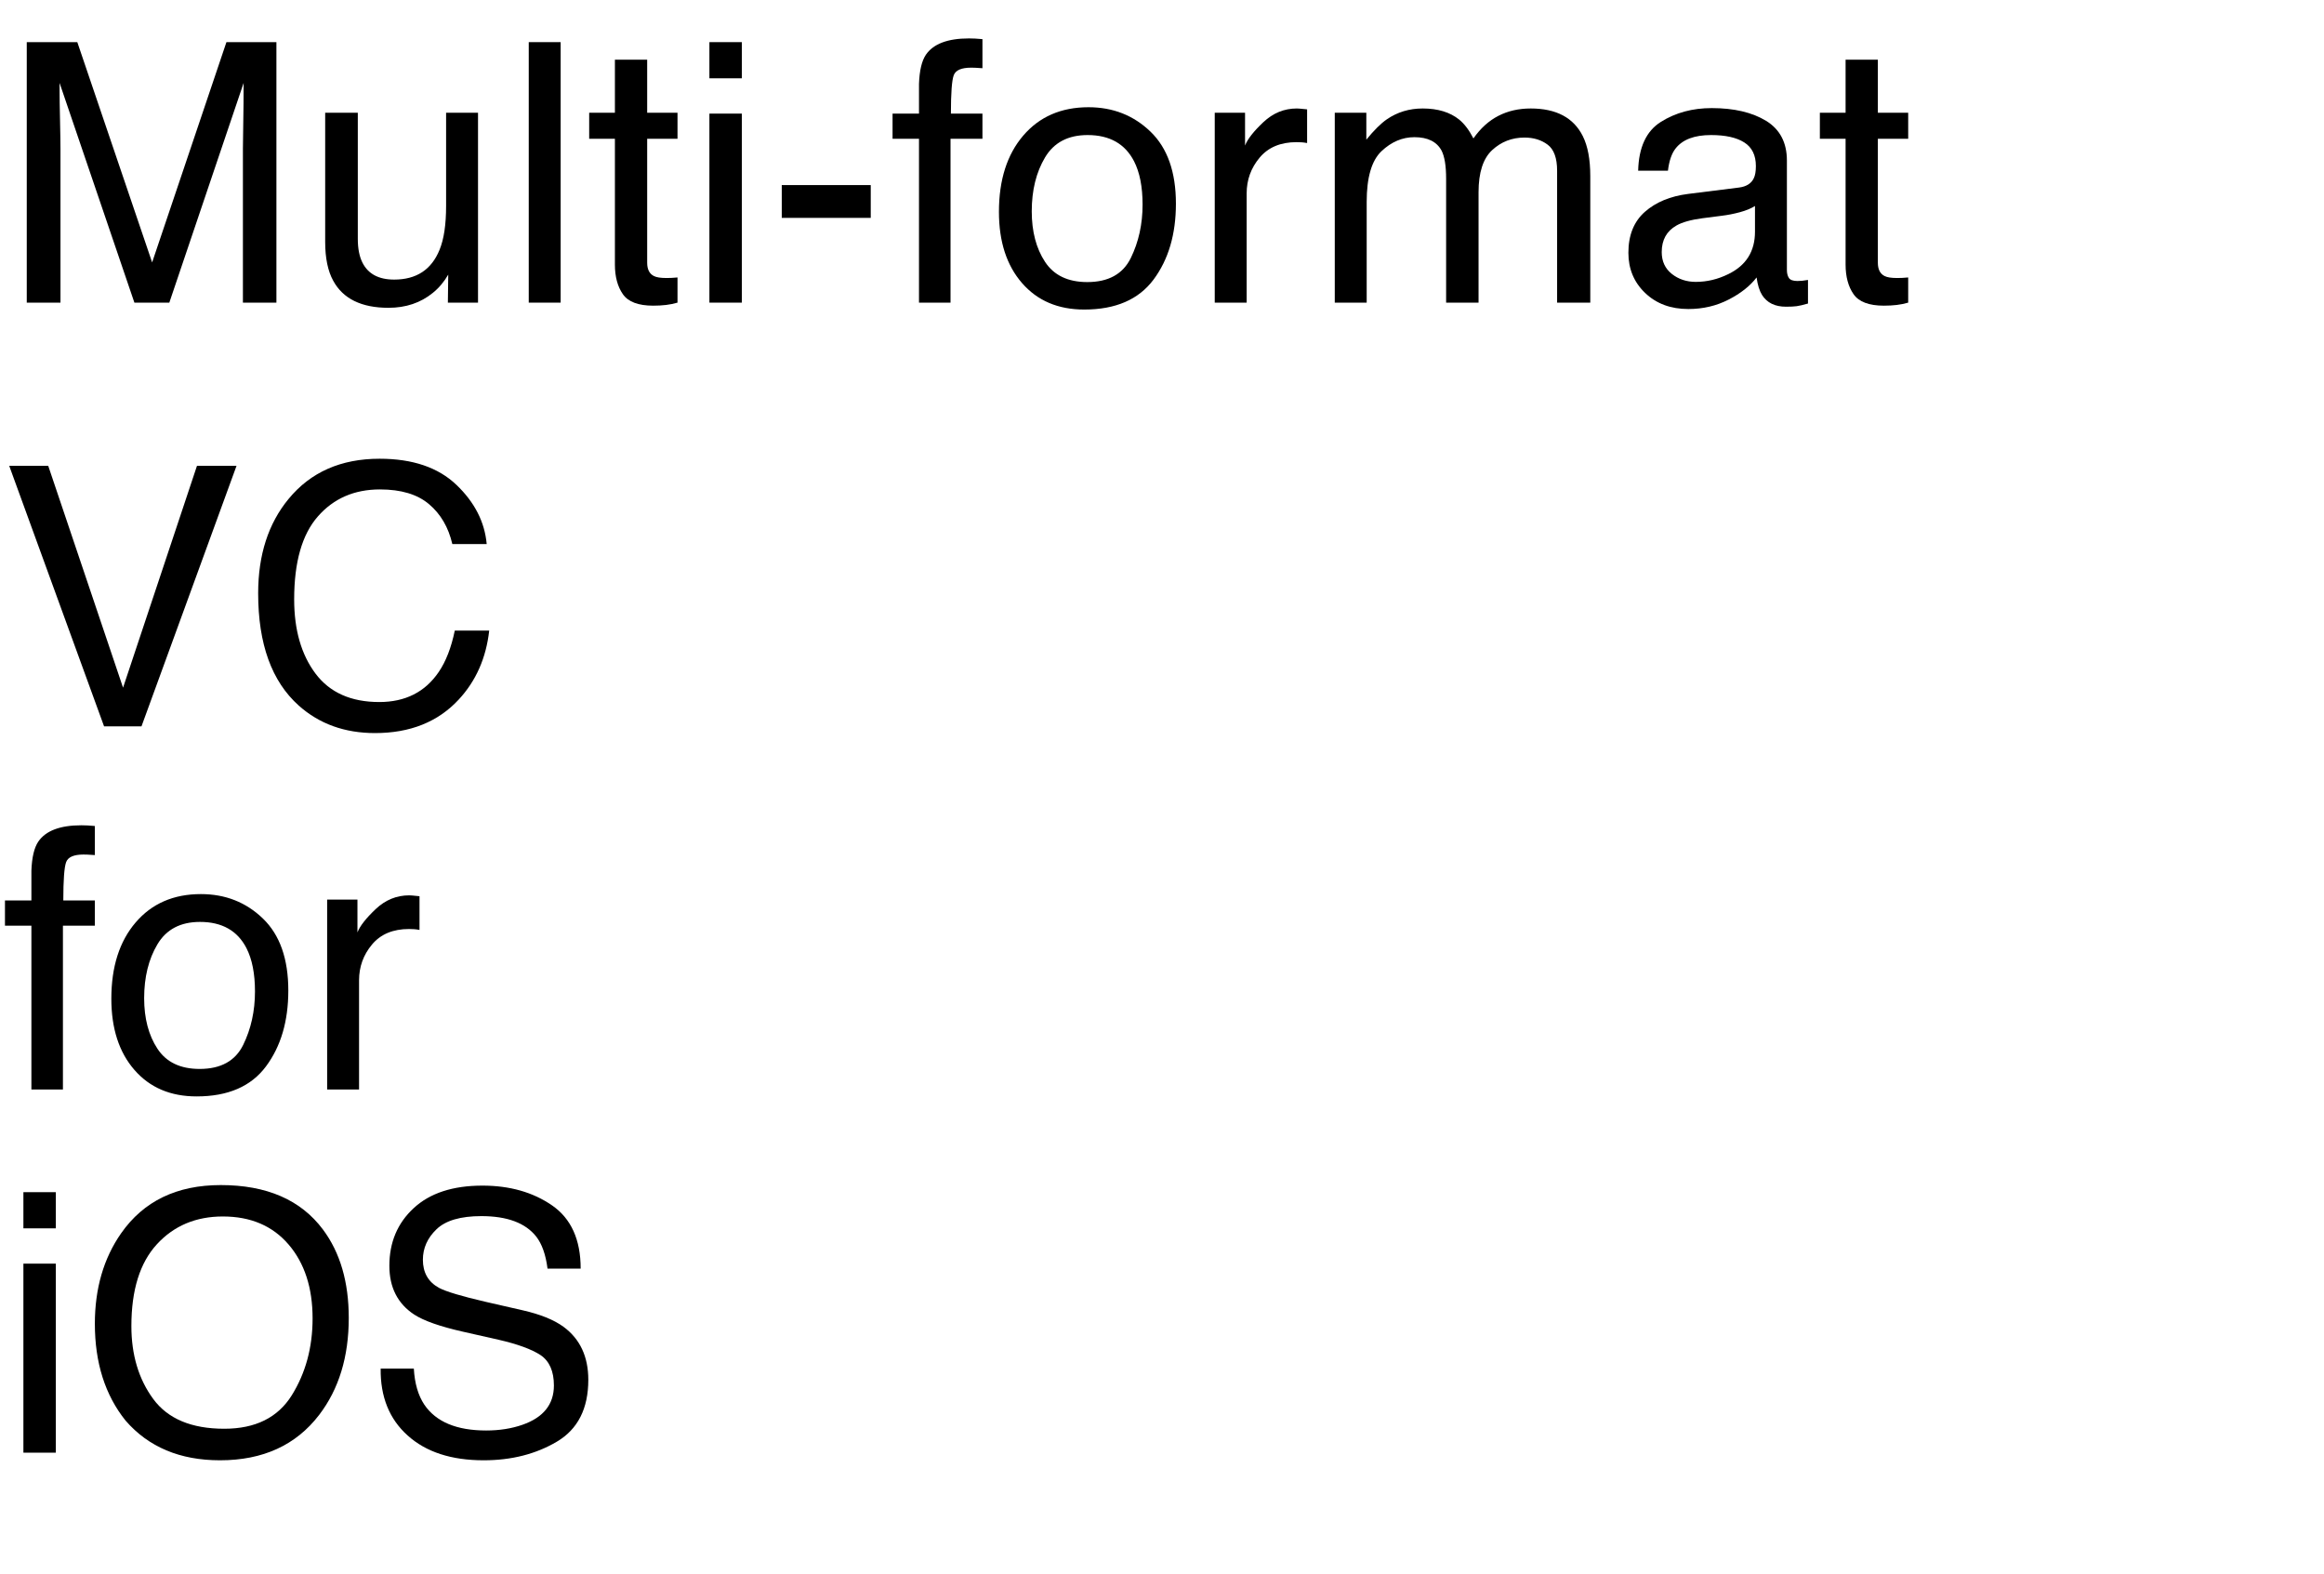
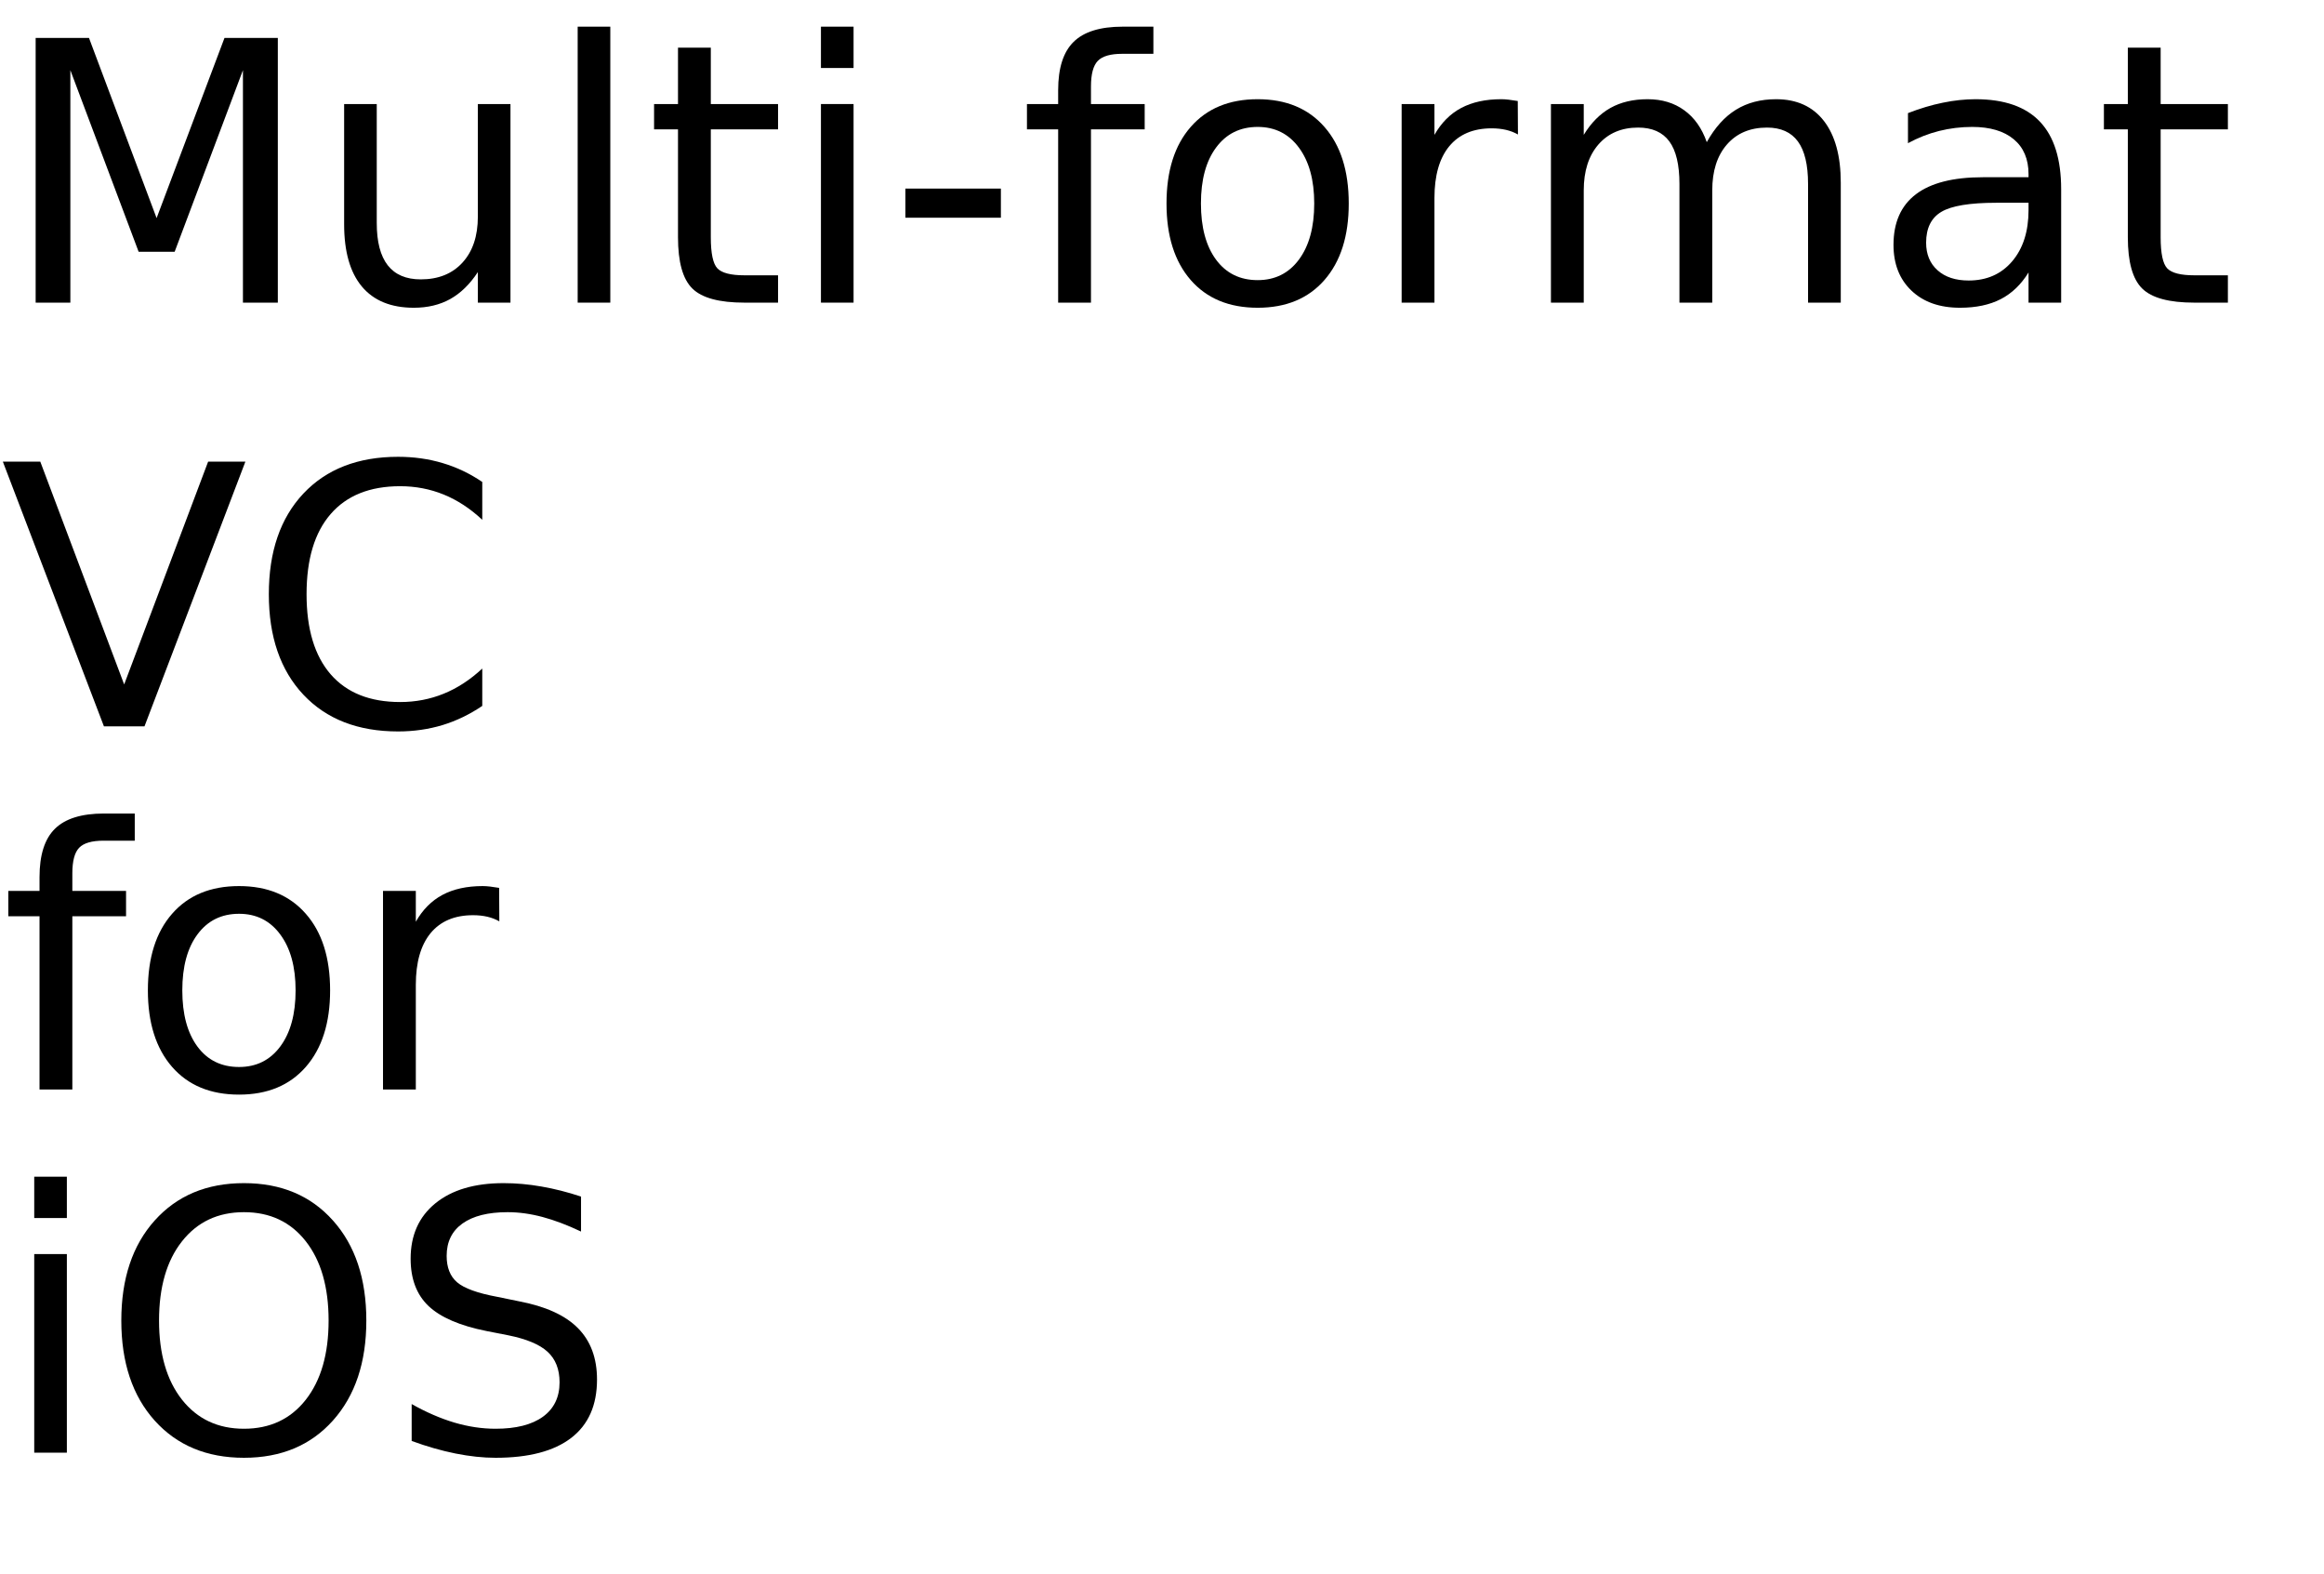
<svg xmlns="http://www.w3.org/2000/svg" xmlns:xlink="http://www.w3.org/1999/xlink" width="384" height="260" viewBox="0 0 384 260">
  <defs>
    <g>
      <g id="glyph-0-0">
-         <path d="M 4.422 -43.039 L 12.773 -43.039 L 25.137 -6.648 L 37.414 -43.039 L 45.672 -43.039 L 45.672 0 L 40.137 0 L 40.137 -25.398 C 40.137 -26.277 40.156 -27.734 40.195 -29.766 C 40.234 -31.797 40.254 -33.977 40.254 -36.297 L 27.977 0 L 22.207 0 L 9.844 -36.297 L 9.844 -34.98 C 9.844 -33.926 9.867 -32.32 9.918 -30.16 C 9.965 -28.004 9.992 -26.414 9.992 -25.398 L 9.992 0 L 4.422 0 Z M 4.422 -43.039 " />
+         <path d="M 5.891 -43.734 L 14.703 -43.734 L 25.875 -13.969 L 37.094 -43.734 L 45.906 -43.734 L 45.906 0 L 40.141 0 L 40.141 -38.406 L 28.859 -8.406 L 22.906 -8.406 L 11.625 -38.406 L 11.625 0 L 5.891 0 Z M 5.891 -43.734 " />
      </g>
      <g id="glyph-0-1">
-         <path d="M 9.141 -31.375 L 9.141 -10.547 C 9.141 -8.945 9.395 -7.637 9.902 -6.621 C 10.84 -4.746 12.586 -3.809 15.148 -3.809 C 18.82 -3.809 21.32 -5.449 22.648 -8.73 C 23.371 -10.488 23.73 -12.898 23.73 -15.969 L 23.73 -31.375 L 29.004 -31.375 L 29.004 0 L 24.023 0 L 24.082 -4.629 C 23.398 -3.438 22.547 -2.43 21.531 -1.609 C 19.52 0.031 17.078 0.852 14.211 0.852 C 9.738 0.852 6.688 -0.645 5.07 -3.633 C 4.191 -5.234 3.75 -7.375 3.75 -10.047 L 3.75 -31.375 Z M 9.141 -31.375 " />
+         <path d="M 5.094 -12.953 L 5.094 -32.812 L 10.484 -32.812 L 10.484 -13.156 C 10.484 -10.051 11.086 -7.723 12.297 -6.172 C 13.516 -4.617 15.332 -3.844 17.75 -3.844 C 20.664 -3.844 22.969 -4.77 24.656 -6.625 C 26.344 -8.477 27.188 -11.004 27.188 -14.203 L 27.188 -32.812 L 32.578 -32.812 L 32.578 0 L 27.188 0 L 27.188 -5.047 C 25.875 -3.047 24.352 -1.562 22.625 -0.594 C 20.906 0.363 18.898 0.844 16.609 0.844 C 12.836 0.844 9.973 -0.328 8.016 -2.672 C 6.066 -5.016 5.094 -8.441 5.094 -12.953 Z M 18.656 -33.609 Z M 18.656 -33.609 " />
      </g>
      <g id="glyph-0-2">
-         <path d="M 4.016 -43.039 L 9.289 -43.039 L 9.289 0 L 4.016 0 Z M 4.016 -43.039 " />
+         <path d="M 5.656 -45.594 L 11.047 -45.594 L 11.047 0 L 5.656 0 Z M 5.656 -45.594 " />
      </g>
      <g id="glyph-0-3">
-         <path d="M 4.922 -40.137 L 10.254 -40.137 L 10.254 -31.375 L 15.266 -31.375 L 15.266 -27.07 L 10.254 -27.07 L 10.254 -6.594 C 10.254 -5.5 10.625 -4.766 11.367 -4.395 C 11.777 -4.18 12.461 -4.07 13.418 -4.07 C 13.672 -4.07 13.945 -4.078 14.238 -4.086 C 14.531 -4.098 14.875 -4.121 15.266 -4.16 L 15.266 0 C 14.66 0.176 14.027 0.305 13.375 0.383 C 12.719 0.461 12.012 0.5 11.25 0.5 C 8.789 0.5 7.117 -0.133 6.242 -1.391 C 5.363 -2.652 4.922 -4.289 4.922 -6.297 L 4.922 -27.07 L 0.672 -27.07 L 0.672 -31.375 L 4.922 -31.375 Z M 4.922 -40.137 " />
+         <path d="M 10.984 -42.125 L 10.984 -32.812 L 22.094 -32.812 L 22.094 -28.625 L 10.984 -28.625 L 10.984 -10.812 C 10.984 -8.133 11.348 -6.414 12.078 -5.656 C 12.816 -4.895 14.305 -4.516 16.547 -4.516 L 22.094 -4.516 L 22.094 0 L 16.547 0 C 12.391 0 9.52 -0.773 7.938 -2.328 C 6.352 -3.879 5.562 -6.707 5.562 -10.812 L 5.562 -28.625 L 1.609 -28.625 L 1.609 -32.812 L 5.562 -32.812 L 5.562 -42.125 Z M 10.984 -42.125 " />
      </g>
      <g id="glyph-0-4">
-         <path d="M 3.867 -31.23 L 9.227 -31.23 L 9.227 0 L 3.867 0 Z M 3.867 -43.039 L 9.227 -43.039 L 9.227 -37.062 L 3.867 -37.062 Z M 3.867 -43.039 " />
+         <path d="M 5.656 -32.812 L 11.047 -32.812 L 11.047 0 L 5.656 0 Z M 5.656 -45.594 L 11.047 -45.594 L 11.047 -38.766 L 5.656 -38.766 Z M 5.656 -45.594 " />
      </g>
      <g id="glyph-0-5">
-         <path d="M 2.492 -19.422 L 17.195 -19.422 L 17.195 -14.004 L 2.492 -14.004 Z M 2.492 -19.422 " />
+         <path d="M 2.938 -18.844 L 18.719 -18.844 L 18.719 -14.031 L 2.938 -14.031 Z M 2.938 -18.844 " />
      </g>
      <g id="glyph-0-6">
-         <path d="M 5.188 -36.152 C 5.266 -38.34 5.645 -39.941 6.328 -40.957 C 7.559 -42.754 9.93 -43.652 13.445 -43.652 C 13.777 -43.652 14.121 -43.641 14.473 -43.625 C 14.824 -43.605 15.227 -43.574 15.672 -43.535 L 15.672 -38.73 C 15.125 -38.77 14.73 -38.793 14.488 -38.805 C 14.242 -38.812 14.016 -38.82 13.797 -38.82 C 12.195 -38.82 11.242 -38.402 10.93 -37.574 C 10.617 -36.742 10.461 -34.629 10.461 -31.23 L 15.672 -31.23 L 15.672 -27.07 L 10.398 -27.07 L 10.398 0 L 5.188 0 L 5.188 -27.07 L 0.82 -27.07 L 0.82 -31.23 L 5.188 -31.23 Z M 5.188 -36.152 " />
+         <path d="M 22.266 -45.594 L 22.266 -41.109 L 17.109 -41.109 C 15.172 -41.109 13.828 -40.719 13.078 -39.938 C 12.328 -39.156 11.953 -37.75 11.953 -35.719 L 11.953 -32.812 L 20.828 -32.812 L 20.828 -28.625 L 11.953 -28.625 L 11.953 0 L 6.531 0 L 6.531 -28.625 L 1.375 -28.625 L 1.375 -32.812 L 6.531 -32.812 L 6.531 -35.094 C 6.531 -38.75 7.379 -41.41 9.078 -43.078 C 10.773 -44.754 13.473 -45.594 17.172 -45.594 Z M 22.266 -45.594 " />
      </g>
      <g id="glyph-0-7">
-         <path d="M 16.32 -3.398 C 19.816 -3.398 22.211 -4.723 23.512 -7.367 C 24.809 -10.016 25.461 -12.961 25.461 -16.203 C 25.461 -19.133 24.992 -21.516 24.055 -23.352 C 22.57 -26.242 20.008 -27.688 16.375 -27.688 C 13.152 -27.688 10.812 -26.453 9.344 -23.992 C 7.879 -21.531 7.148 -18.562 7.148 -15.086 C 7.148 -11.746 7.883 -8.965 9.344 -6.738 C 10.809 -4.512 13.133 -3.398 16.32 -3.398 Z M 16.523 -32.285 C 20.566 -32.285 23.984 -30.938 26.777 -28.242 C 29.57 -25.547 30.969 -21.582 30.969 -16.348 C 30.969 -11.289 29.734 -7.109 27.273 -3.809 C 24.812 -0.508 20.996 1.141 15.82 1.141 C 11.504 1.141 8.078 -0.316 5.539 -3.238 C 3 -6.156 1.727 -10.078 1.727 -15 C 1.727 -20.273 3.066 -24.473 5.742 -27.598 C 8.418 -30.723 12.012 -32.285 16.523 -32.285 Z M 16.523 -32.285 " />
+         <path d="M 18.375 -29.031 C 15.477 -29.031 13.191 -27.898 11.516 -25.641 C 9.836 -23.391 9 -20.301 9 -16.375 C 9 -12.445 9.832 -9.352 11.5 -7.094 C 13.164 -4.844 15.457 -3.719 18.375 -3.719 C 21.238 -3.719 23.508 -4.848 25.188 -7.109 C 26.875 -9.379 27.719 -12.469 27.719 -16.375 C 27.719 -20.258 26.875 -23.336 25.188 -25.609 C 23.508 -27.891 21.238 -29.031 18.375 -29.031 Z M 18.375 -33.609 C 23.062 -33.609 26.738 -32.082 29.406 -29.031 C 32.082 -25.988 33.422 -21.77 33.422 -16.375 C 33.422 -11.008 32.082 -6.797 29.406 -3.734 C 26.738 -0.68 23.062 0.844 18.375 0.844 C 13.664 0.844 9.977 -0.68 7.312 -3.734 C 4.645 -6.797 3.312 -11.008 3.312 -16.375 C 3.312 -21.77 4.645 -25.988 7.312 -29.031 C 9.977 -32.082 13.664 -33.609 18.375 -33.609 Z M 18.375 -33.609 " />
      </g>
      <g id="glyph-0-8">
-         <path d="M 4.016 -31.375 L 9.023 -31.375 L 9.023 -25.957 C 9.434 -27.012 10.438 -28.297 12.039 -29.809 C 13.641 -31.324 15.488 -32.078 17.578 -32.078 C 17.676 -32.078 17.844 -32.07 18.078 -32.051 C 18.312 -32.031 18.711 -31.992 19.277 -31.934 L 19.277 -26.367 C 18.965 -26.426 18.676 -26.465 18.414 -26.484 C 18.148 -26.504 17.859 -26.516 17.547 -26.516 C 14.891 -26.516 12.852 -25.66 11.426 -23.949 C 10 -22.242 9.289 -20.273 9.289 -18.047 L 9.289 0 L 4.016 0 Z M 4.016 -31.375 " />
+         <path d="M 24.672 -27.781 C 24.066 -28.125 23.406 -28.379 22.688 -28.547 C 21.977 -28.711 21.191 -28.797 20.328 -28.797 C 17.285 -28.797 14.945 -27.805 13.312 -25.828 C 11.688 -23.848 10.875 -21 10.875 -17.281 L 10.875 0 L 5.453 0 L 5.453 -32.812 L 10.875 -32.812 L 10.875 -27.719 C 12 -29.707 13.469 -31.188 15.281 -32.156 C 17.102 -33.125 19.316 -33.609 21.922 -33.609 C 22.285 -33.609 22.691 -33.582 23.141 -33.531 C 23.586 -33.477 24.086 -33.406 24.641 -33.312 Z M 24.672 -27.781 " />
      </g>
      <g id="glyph-0-9">
-         <path d="M 3.867 -31.375 L 9.082 -31.375 L 9.082 -26.922 C 10.332 -28.465 11.465 -29.59 12.48 -30.293 C 14.219 -31.484 16.191 -32.078 18.398 -32.078 C 20.898 -32.078 22.91 -31.465 24.434 -30.234 C 25.293 -29.531 26.074 -28.496 26.777 -27.129 C 27.949 -28.809 29.328 -30.055 30.906 -30.863 C 32.488 -31.676 34.266 -32.078 36.242 -32.078 C 40.461 -32.078 43.328 -30.555 44.852 -27.508 C 45.672 -25.867 46.086 -23.664 46.086 -20.891 L 46.086 0 L 40.605 0 L 40.605 -21.797 C 40.605 -23.887 40.082 -25.32 39.039 -26.102 C 37.992 -26.883 36.719 -27.273 35.215 -27.273 C 33.145 -27.273 31.363 -26.582 29.867 -25.195 C 28.375 -23.809 27.625 -21.492 27.625 -18.25 L 27.625 0 L 22.266 0 L 22.266 -20.477 C 22.266 -22.605 22.012 -24.16 21.504 -25.137 C 20.703 -26.602 19.211 -27.336 17.023 -27.336 C 15.031 -27.336 13.219 -26.562 11.586 -25.02 C 9.957 -23.477 9.141 -20.684 9.141 -16.641 L 9.141 0 L 3.867 0 Z M 3.867 -31.375 " />
+         <path d="M 31.203 -26.516 C 32.547 -28.93 34.156 -30.719 36.031 -31.875 C 37.906 -33.031 40.113 -33.609 42.656 -33.609 C 46.07 -33.609 48.707 -32.41 50.562 -30.016 C 52.414 -27.617 53.344 -24.219 53.344 -19.812 L 53.344 0 L 47.938 0 L 47.938 -19.625 C 47.938 -22.77 47.379 -25.102 46.266 -26.625 C 45.148 -28.156 43.445 -28.922 41.156 -28.922 C 38.363 -28.922 36.156 -27.988 34.531 -26.125 C 32.914 -24.27 32.109 -21.742 32.109 -18.547 L 32.109 0 L 26.688 0 L 26.688 -19.625 C 26.688 -22.789 26.129 -25.129 25.016 -26.641 C 23.898 -28.16 22.18 -28.922 19.859 -28.922 C 17.109 -28.922 14.922 -27.988 13.297 -26.125 C 11.68 -24.258 10.875 -21.734 10.875 -18.547 L 10.875 0 L 5.453 0 L 5.453 -32.812 L 10.875 -32.812 L 10.875 -27.719 C 12.102 -29.727 13.578 -31.211 15.297 -32.172 C 17.016 -33.129 19.055 -33.609 21.422 -33.609 C 23.797 -33.609 25.816 -33 27.484 -31.781 C 29.16 -30.57 30.398 -28.816 31.203 -26.516 Z M 31.203 -26.516 " />
      </g>
      <g id="glyph-0-10">
-         <path d="M 7.91 -8.352 C 7.91 -6.828 8.469 -5.625 9.578 -4.746 C 10.691 -3.867 12.012 -3.43 13.535 -3.43 C 15.391 -3.43 17.188 -3.859 18.926 -4.719 C 21.855 -6.145 23.32 -8.477 23.32 -11.719 L 23.32 -15.969 C 22.676 -15.559 21.844 -15.215 20.828 -14.941 C 19.812 -14.668 18.82 -14.473 17.844 -14.355 L 14.648 -13.945 C 12.734 -13.691 11.297 -13.289 10.344 -12.742 C 8.723 -11.824 7.91 -10.359 7.91 -8.352 Z M 20.684 -19.016 C 21.895 -19.172 22.703 -19.68 23.117 -20.539 C 23.352 -21.008 23.469 -21.68 23.469 -22.559 C 23.469 -24.355 22.828 -25.66 21.547 -26.469 C 20.27 -27.281 18.438 -27.688 16.055 -27.688 C 13.301 -27.688 11.348 -26.945 10.195 -25.461 C 9.551 -24.641 9.133 -23.418 8.938 -21.797 L 4.016 -21.797 C 4.113 -25.664 5.367 -28.355 7.777 -29.867 C 10.191 -31.383 12.988 -32.141 16.172 -32.141 C 19.863 -32.141 22.859 -31.438 25.164 -30.031 C 27.449 -28.625 28.594 -26.438 28.594 -23.469 L 28.594 -5.391 C 28.594 -4.844 28.707 -4.406 28.93 -4.07 C 29.156 -3.738 29.629 -3.574 30.352 -3.574 C 30.586 -3.574 30.852 -3.59 31.141 -3.617 C 31.434 -3.648 31.75 -3.691 32.078 -3.75 L 32.078 0.148 C 31.258 0.383 30.633 0.527 30.203 0.586 C 29.773 0.645 29.188 0.672 28.445 0.672 C 26.629 0.672 25.312 0.031 24.492 -1.258 C 24.062 -1.941 23.758 -2.91 23.586 -4.16 C 22.512 -2.754 20.969 -1.531 18.953 -0.5 C 16.941 0.535 14.727 1.055 12.305 1.055 C 9.395 1.055 7.016 0.172 5.172 -1.598 C 3.324 -3.363 2.402 -5.578 2.402 -8.234 C 2.402 -11.145 3.312 -13.398 5.125 -15 C 6.941 -16.602 9.328 -17.586 12.273 -17.961 Z M 20.684 -19.016 " />
+         <path d="M 20.562 -16.5 C 16.207 -16.5 13.191 -16 11.516 -15 C 9.836 -14 9 -12.301 9 -9.906 C 9 -7.988 9.629 -6.469 10.891 -5.344 C 12.148 -4.219 13.863 -3.656 16.031 -3.656 C 19.02 -3.656 21.414 -4.711 23.219 -6.828 C 25.02 -8.953 25.922 -11.773 25.922 -15.297 L 25.922 -16.5 Z M 31.312 -18.719 L 31.312 0 L 25.922 0 L 25.922 -4.984 C 24.691 -2.992 23.16 -1.523 21.328 -0.578 C 19.492 0.367 17.25 0.844 14.594 0.844 C 11.227 0.844 8.555 -0.098 6.578 -1.984 C 4.598 -3.867 3.609 -6.391 3.609 -9.547 C 3.609 -13.242 4.844 -16.031 7.312 -17.906 C 9.781 -19.781 13.469 -20.719 18.375 -20.719 L 25.922 -20.719 L 25.922 -21.234 C 25.922 -23.723 25.102 -25.645 23.469 -27 C 21.844 -28.352 19.555 -29.031 16.609 -29.031 C 14.734 -29.031 12.906 -28.805 11.125 -28.359 C 9.352 -27.91 7.645 -27.238 6 -26.344 L 6 -31.312 C 7.977 -32.082 9.895 -32.656 11.75 -33.031 C 13.602 -33.414 15.41 -33.609 17.172 -33.609 C 21.91 -33.609 25.453 -32.375 27.797 -29.906 C 30.141 -27.445 31.312 -23.719 31.312 -18.719 Z M 31.312 -18.719 " />
      </g>
      <g id="glyph-0-11">
-         <path d="M 7.969 -43.039 L 20.332 -6.387 L 32.547 -43.039 L 39.082 -43.039 L 23.379 0 L 17.195 0 L 1.523 -43.039 Z M 7.969 -43.039 " />
+         <path d="M 17.172 0 L 0.469 -43.734 L 6.656 -43.734 L 20.516 -6.922 L 34.391 -43.734 L 40.547 -43.734 L 23.875 0 Z M 17.172 0 " />
      </g>
      <g id="glyph-0-12">
-         <path d="M 22.703 -44.211 C 28.152 -44.211 32.383 -42.773 35.391 -39.902 C 38.398 -37.031 40.07 -33.77 40.398 -30.117 L 34.719 -30.117 C 34.074 -32.891 32.789 -35.086 30.863 -36.711 C 28.941 -38.332 26.242 -39.141 22.766 -39.141 C 18.527 -39.141 15.102 -37.652 12.496 -34.672 C 9.887 -31.695 8.586 -27.129 8.586 -20.977 C 8.586 -15.938 9.762 -11.852 12.113 -8.715 C 14.469 -5.582 17.977 -4.016 22.648 -4.016 C 26.945 -4.016 30.215 -5.664 32.461 -8.965 C 33.652 -10.703 34.539 -12.988 35.125 -15.82 L 40.812 -15.82 C 40.305 -11.289 38.625 -7.492 35.773 -4.422 C 32.355 -0.73 27.742 1.113 21.945 1.113 C 16.945 1.113 12.742 -0.398 9.344 -3.43 C 4.871 -7.434 2.637 -13.613 2.637 -21.973 C 2.637 -28.32 4.316 -33.523 7.676 -37.586 C 11.309 -42 16.32 -44.211 22.703 -44.211 Z M 22.703 -44.211 " />
+         <path d="M 38.641 -40.375 L 38.641 -34.125 C 36.648 -35.988 34.523 -37.379 32.266 -38.297 C 30.016 -39.211 27.617 -39.672 25.078 -39.672 C 20.078 -39.672 16.25 -38.141 13.594 -35.078 C 10.938 -32.023 9.609 -27.609 9.609 -21.828 C 9.609 -16.066 10.938 -11.656 13.594 -8.594 C 16.25 -5.539 20.078 -4.016 25.078 -4.016 C 27.617 -4.016 30.016 -4.473 32.266 -5.391 C 34.523 -6.305 36.648 -7.691 38.641 -9.547 L 38.641 -3.375 C 36.566 -1.969 34.375 -0.91 32.062 -0.203 C 29.75 0.492 27.305 0.844 24.734 0.844 C 18.109 0.844 12.891 -1.18 9.078 -5.234 C 5.273 -9.285 3.375 -14.816 3.375 -21.828 C 3.375 -28.859 5.273 -34.398 9.078 -38.453 C 12.891 -42.504 18.109 -44.531 24.734 -44.531 C 27.348 -44.531 29.812 -44.18 32.125 -43.484 C 34.438 -42.797 36.609 -41.758 38.641 -40.375 Z M 38.641 -40.375 " />
      </g>
      <g id="glyph-0-13">
-         <path d="M 23.145 -44.211 C 30.742 -44.211 36.367 -41.766 40.02 -36.883 C 42.871 -33.074 44.297 -28.203 44.297 -22.266 C 44.297 -15.84 42.664 -10.5 39.406 -6.242 C 35.578 -1.242 30.117 1.258 23.027 1.258 C 16.406 1.258 11.203 -0.93 7.414 -5.305 C 4.035 -9.523 2.344 -14.852 2.344 -21.297 C 2.344 -27.117 3.789 -32.102 6.68 -36.242 C 10.391 -41.555 15.879 -44.211 23.145 -44.211 Z M 23.73 -3.953 C 28.867 -3.953 32.582 -5.797 34.879 -9.477 C 37.172 -13.16 38.32 -17.391 38.32 -22.18 C 38.32 -27.238 36.996 -31.309 34.352 -34.395 C 31.703 -37.48 28.086 -39.023 23.496 -39.023 C 19.043 -39.023 15.41 -37.496 12.598 -34.438 C 9.785 -31.383 8.379 -26.875 8.379 -20.918 C 8.379 -16.152 9.586 -12.133 11.996 -8.863 C 14.41 -5.59 18.32 -3.953 23.73 -3.953 Z M 23.73 -3.953 " />
+         <path d="M 23.641 -39.734 C 19.348 -39.734 15.938 -38.129 13.406 -34.922 C 10.875 -31.723 9.609 -27.359 9.609 -21.828 C 9.609 -16.316 10.875 -11.957 13.406 -8.75 C 15.938 -5.551 19.348 -3.953 23.641 -3.953 C 27.941 -3.953 31.348 -5.551 33.859 -8.75 C 36.367 -11.957 37.625 -16.316 37.625 -21.828 C 37.625 -27.359 36.367 -31.723 33.859 -34.922 C 31.348 -38.129 27.941 -39.734 23.641 -39.734 Z M 23.641 -44.531 C 29.773 -44.531 34.676 -42.473 38.344 -38.359 C 42.02 -34.254 43.859 -28.742 43.859 -21.828 C 43.859 -14.93 42.02 -9.426 38.344 -5.312 C 34.676 -1.207 29.773 0.844 23.641 0.844 C 17.492 0.844 12.578 -1.203 8.891 -5.297 C 5.211 -9.398 3.375 -14.91 3.375 -21.828 C 3.375 -28.742 5.211 -34.254 8.891 -38.359 C 12.578 -42.473 17.492 -44.531 23.641 -44.531 Z M 23.641 -44.531 " />
      </g>
      <g id="glyph-0-14">
-         <path d="M 8.379 -13.887 C 8.516 -11.445 9.094 -9.461 10.109 -7.938 C 12.043 -5.086 15.449 -3.664 20.332 -3.664 C 22.52 -3.664 24.512 -3.977 26.309 -4.602 C 29.785 -5.812 31.523 -7.977 31.523 -11.102 C 31.523 -13.445 30.789 -15.117 29.328 -16.113 C 27.844 -17.09 25.516 -17.938 22.352 -18.664 L 16.523 -19.98 C 12.715 -20.84 10.02 -21.789 8.438 -22.82 C 5.703 -24.617 4.336 -27.305 4.336 -30.879 C 4.336 -34.746 5.672 -37.922 8.352 -40.398 C 11.027 -42.879 14.812 -44.121 19.719 -44.121 C 24.23 -44.121 28.062 -43.031 31.215 -40.855 C 34.371 -38.676 35.945 -35.195 35.945 -30.41 L 30.469 -30.41 C 30.176 -32.715 29.551 -34.484 28.594 -35.711 C 26.816 -37.957 23.797 -39.082 19.539 -39.082 C 16.102 -39.082 13.633 -38.359 12.129 -36.914 C 10.625 -35.469 9.875 -33.789 9.875 -31.875 C 9.875 -29.766 10.75 -28.223 12.508 -27.246 C 13.66 -26.621 16.27 -25.84 20.332 -24.902 L 26.367 -23.523 C 29.277 -22.859 31.523 -21.953 33.105 -20.801 C 35.84 -18.789 37.207 -15.867 37.207 -12.039 C 37.207 -7.273 35.473 -3.867 32.008 -1.816 C 28.539 0.234 24.512 1.258 19.922 1.258 C 14.57 1.258 10.383 -0.109 7.352 -2.844 C 4.324 -5.559 2.844 -9.238 2.898 -13.887 Z M 8.379 -13.887 " />
+         <path d="M 32.109 -42.312 L 32.109 -36.531 C 29.859 -37.602 27.738 -38.406 25.75 -38.938 C 23.758 -39.469 21.836 -39.734 19.984 -39.734 C 16.754 -39.734 14.266 -39.109 12.516 -37.859 C 10.773 -36.609 9.906 -34.828 9.906 -32.516 C 9.906 -30.586 10.484 -29.129 11.641 -28.141 C 12.805 -27.148 15.008 -26.352 18.25 -25.75 L 21.828 -25.016 C 26.242 -24.18 29.5 -22.703 31.594 -20.578 C 33.695 -18.461 34.75 -15.629 34.75 -12.078 C 34.75 -7.836 33.328 -4.625 30.484 -2.438 C 27.641 -0.25 23.473 0.844 17.984 0.844 C 15.922 0.844 13.719 0.609 11.375 0.141 C 9.039 -0.328 6.625 -1.02 4.125 -1.938 L 4.125 -8.031 C 6.531 -6.676 8.883 -5.656 11.188 -4.969 C 13.5 -4.289 15.766 -3.953 17.984 -3.953 C 21.367 -3.953 23.977 -4.613 25.812 -5.938 C 27.645 -7.27 28.562 -9.164 28.562 -11.625 C 28.562 -13.781 27.898 -15.461 26.578 -16.672 C 25.266 -17.879 23.102 -18.785 20.094 -19.391 L 16.5 -20.094 C 12.082 -20.977 8.883 -22.359 6.906 -24.234 C 4.938 -26.109 3.953 -28.711 3.953 -32.047 C 3.953 -35.922 5.312 -38.969 8.031 -41.188 C 10.758 -43.414 14.52 -44.531 19.312 -44.531 C 21.363 -44.531 23.453 -44.344 25.578 -43.969 C 27.703 -43.602 29.879 -43.051 32.109 -42.312 Z M 32.109 -42.312 " />
      </g>
    </g>
  </defs>
  <g fill="rgb(0%, 0%, 0%)" fill-opacity="1">
    <use xlink:href="#glyph-0-0" x="0" y="50" />
-     <use xlink:href="#glyph-0-1" x="49.98" y="50" />
-     <use xlink:href="#glyph-0-2" x="83.35" y="50" />
-     <use xlink:href="#glyph-0-3" x="96.68" y="50" />
-     <use xlink:href="#glyph-0-4" x="113.35" y="50" />
-     <use xlink:href="#glyph-0-5" x="126.68" y="50" />
-     <use xlink:href="#glyph-0-6" x="146.66" y="50" />
-     <use xlink:href="#glyph-0-7" x="163.33" y="50" />
-     <use xlink:href="#glyph-0-8" x="196.699" y="50" />
-     <use xlink:href="#glyph-0-9" x="216.68" y="50" />
-     <use xlink:href="#glyph-0-10" x="266.66" y="50" />
-     <use xlink:href="#glyph-0-3" x="300.029" y="50" />
+     <use xlink:href="#glyph-0-1" x="51.768" y="50" />
+     <use xlink:href="#glyph-0-2" x="89.795" y="50" />
+     <use xlink:href="#glyph-0-3" x="106.465" y="50" />
+     <use xlink:href="#glyph-0-4" x="129.99" y="50" />
+     <use xlink:href="#glyph-0-5" x="146.66" y="50" />
+     <use xlink:href="#glyph-0-6" x="168.311" y="50" />
+     <use xlink:href="#glyph-0-7" x="189.434" y="50" />
+     <use xlink:href="#glyph-0-8" x="226.143" y="50" />
+     <use xlink:href="#glyph-0-9" x="250.811" y="50" />
+     <use xlink:href="#glyph-0-10" x="309.258" y="50" />
+     <use xlink:href="#glyph-0-3" x="346.025" y="50" />
  </g>
  <g fill="rgb(0%, 0%, 0%)" fill-opacity="1">
    <use xlink:href="#glyph-0-11" x="0" y="120" />
-     <use xlink:href="#glyph-0-12" x="40.02" y="120" />
+     <use xlink:href="#glyph-0-12" x="41.045" y="120" />
  </g>
  <g fill="rgb(0%, 0%, 0%)" fill-opacity="1">
    <use xlink:href="#glyph-0-6" x="0" y="180" />
-     <use xlink:href="#glyph-0-7" x="16.67" y="180" />
-     <use xlink:href="#glyph-0-8" x="50.039" y="180" />
+     <use xlink:href="#glyph-0-7" x="21.123" y="180" />
+     <use xlink:href="#glyph-0-8" x="57.832" y="180" />
  </g>
  <g fill="rgb(0%, 0%, 0%)" fill-opacity="1">
    <use xlink:href="#glyph-0-4" x="0" y="240" />
-     <use xlink:href="#glyph-0-13" x="13.33" y="240" />
-     <use xlink:href="#glyph-0-14" x="60" y="240" />
+     <use xlink:href="#glyph-0-13" x="16.67" y="240" />
+     <use xlink:href="#glyph-0-14" x="63.896" y="240" />
  </g>
</svg>
